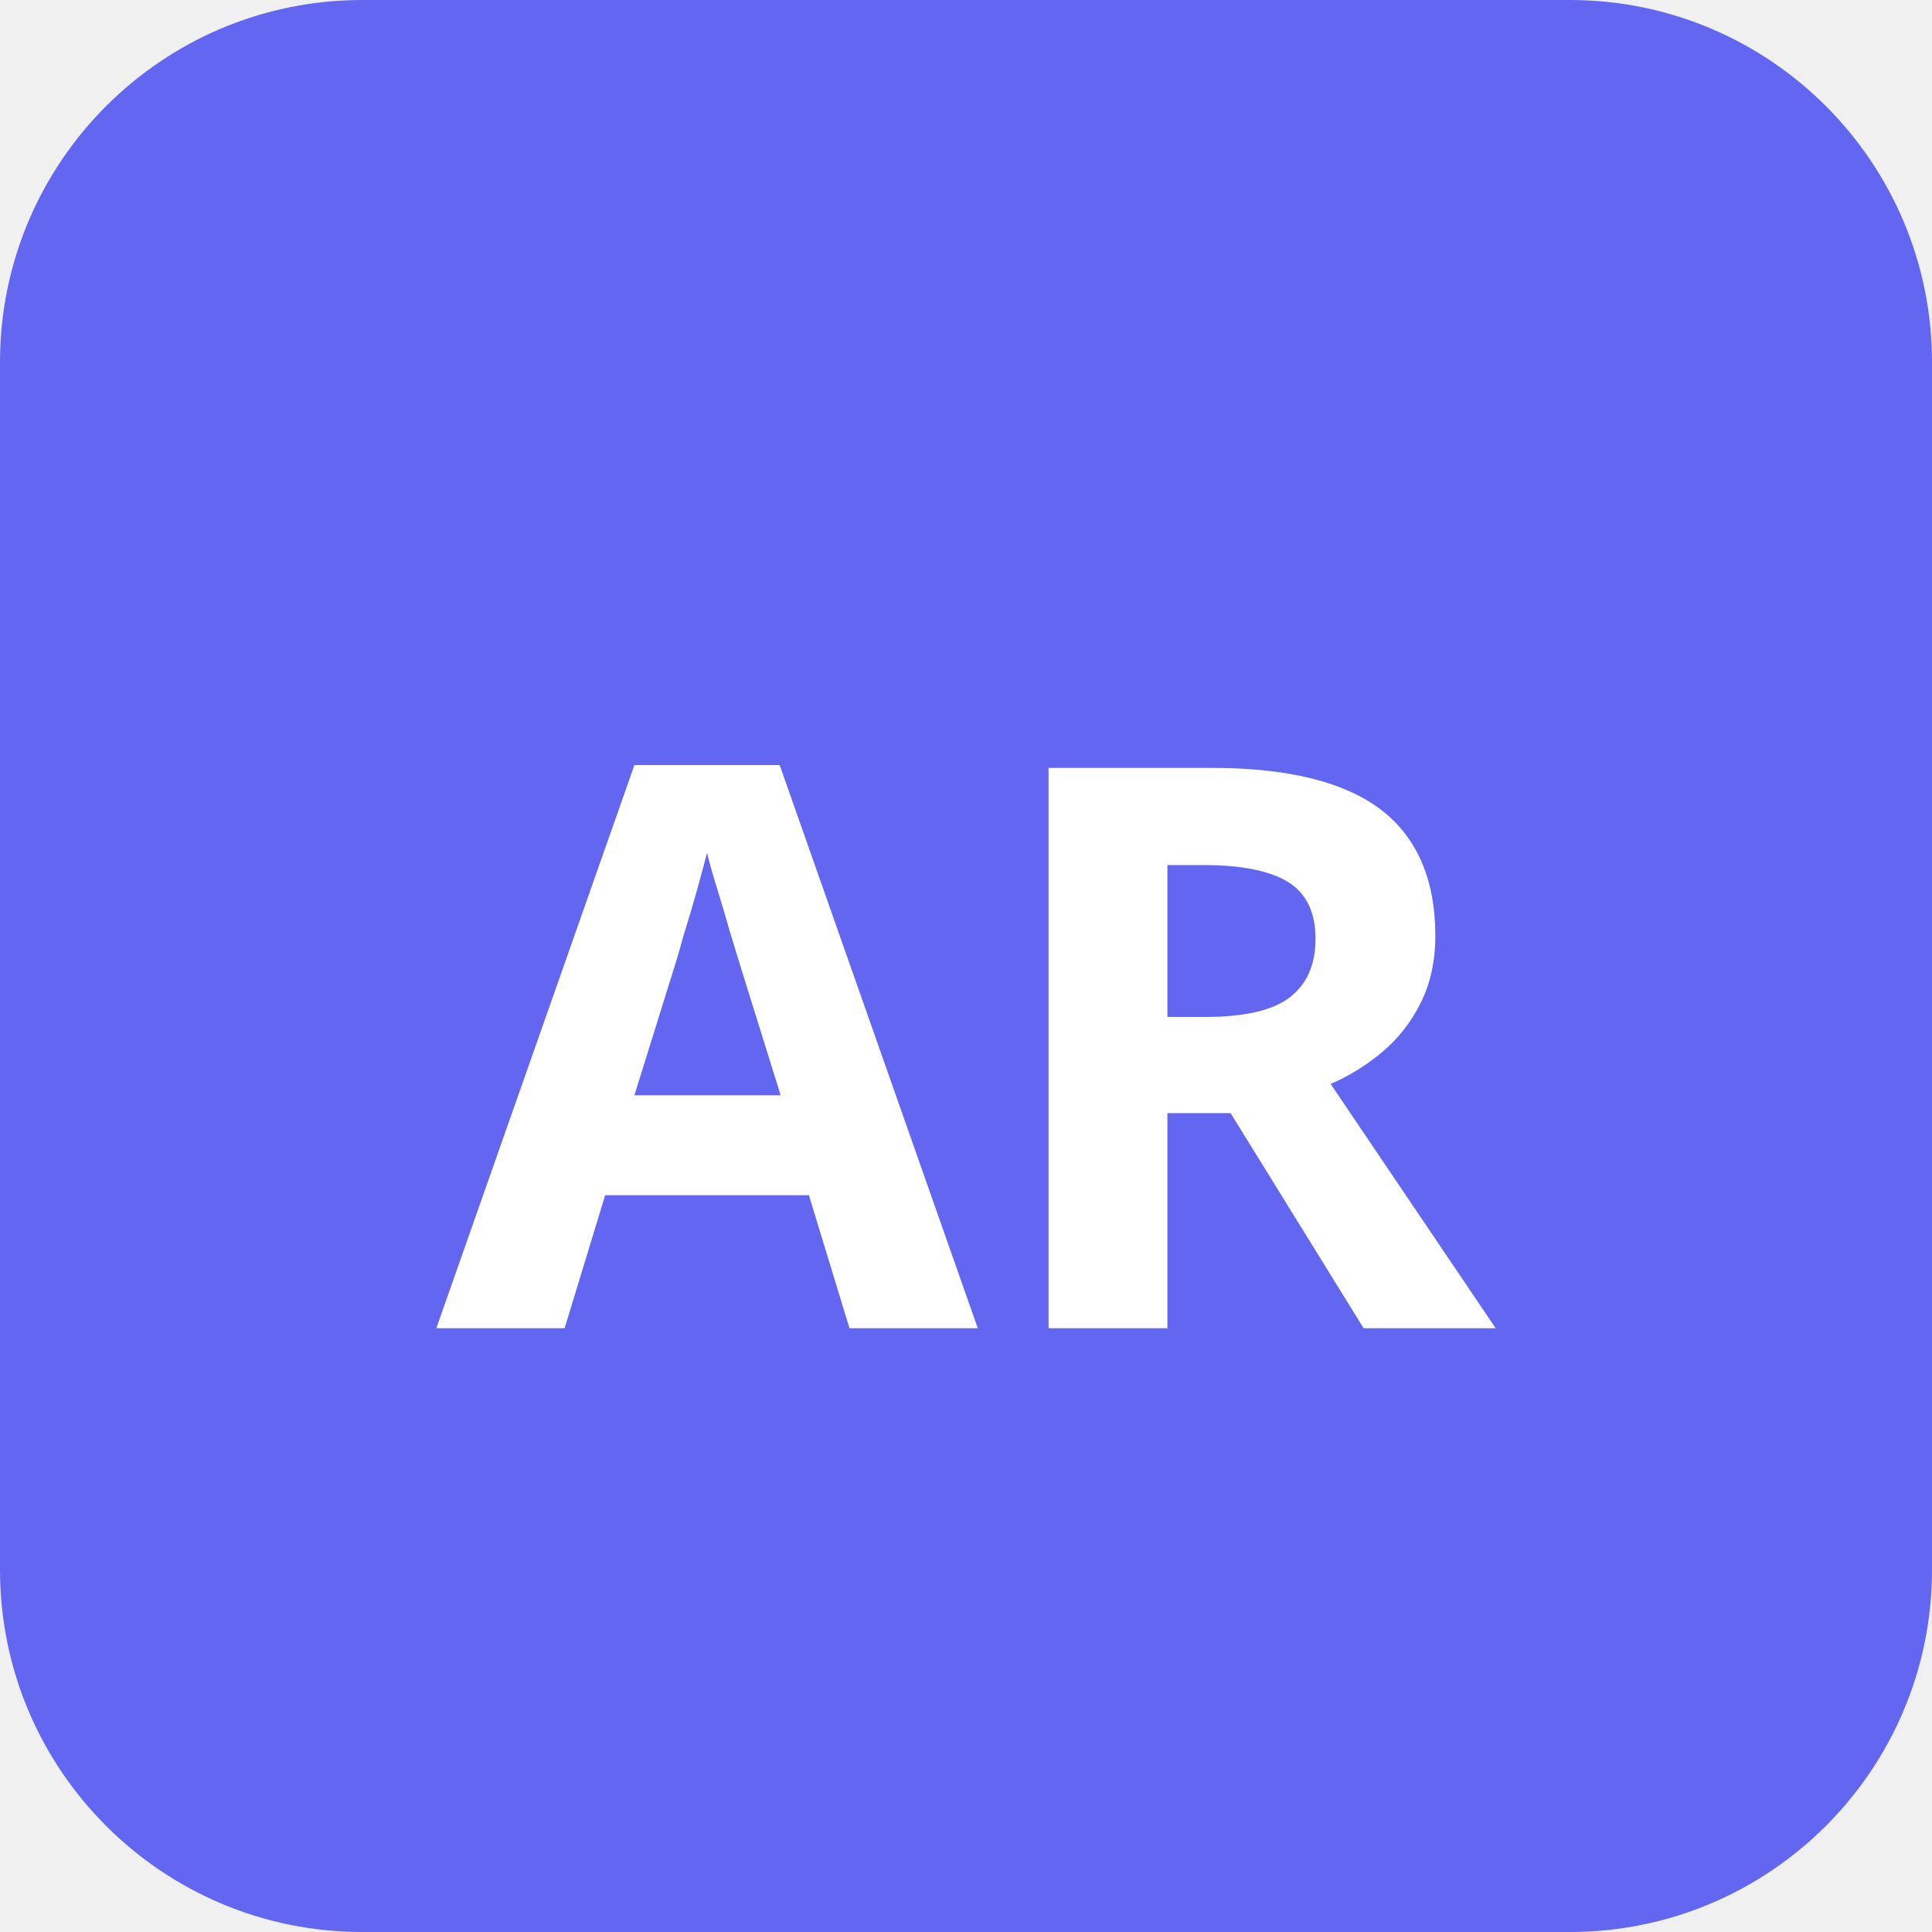
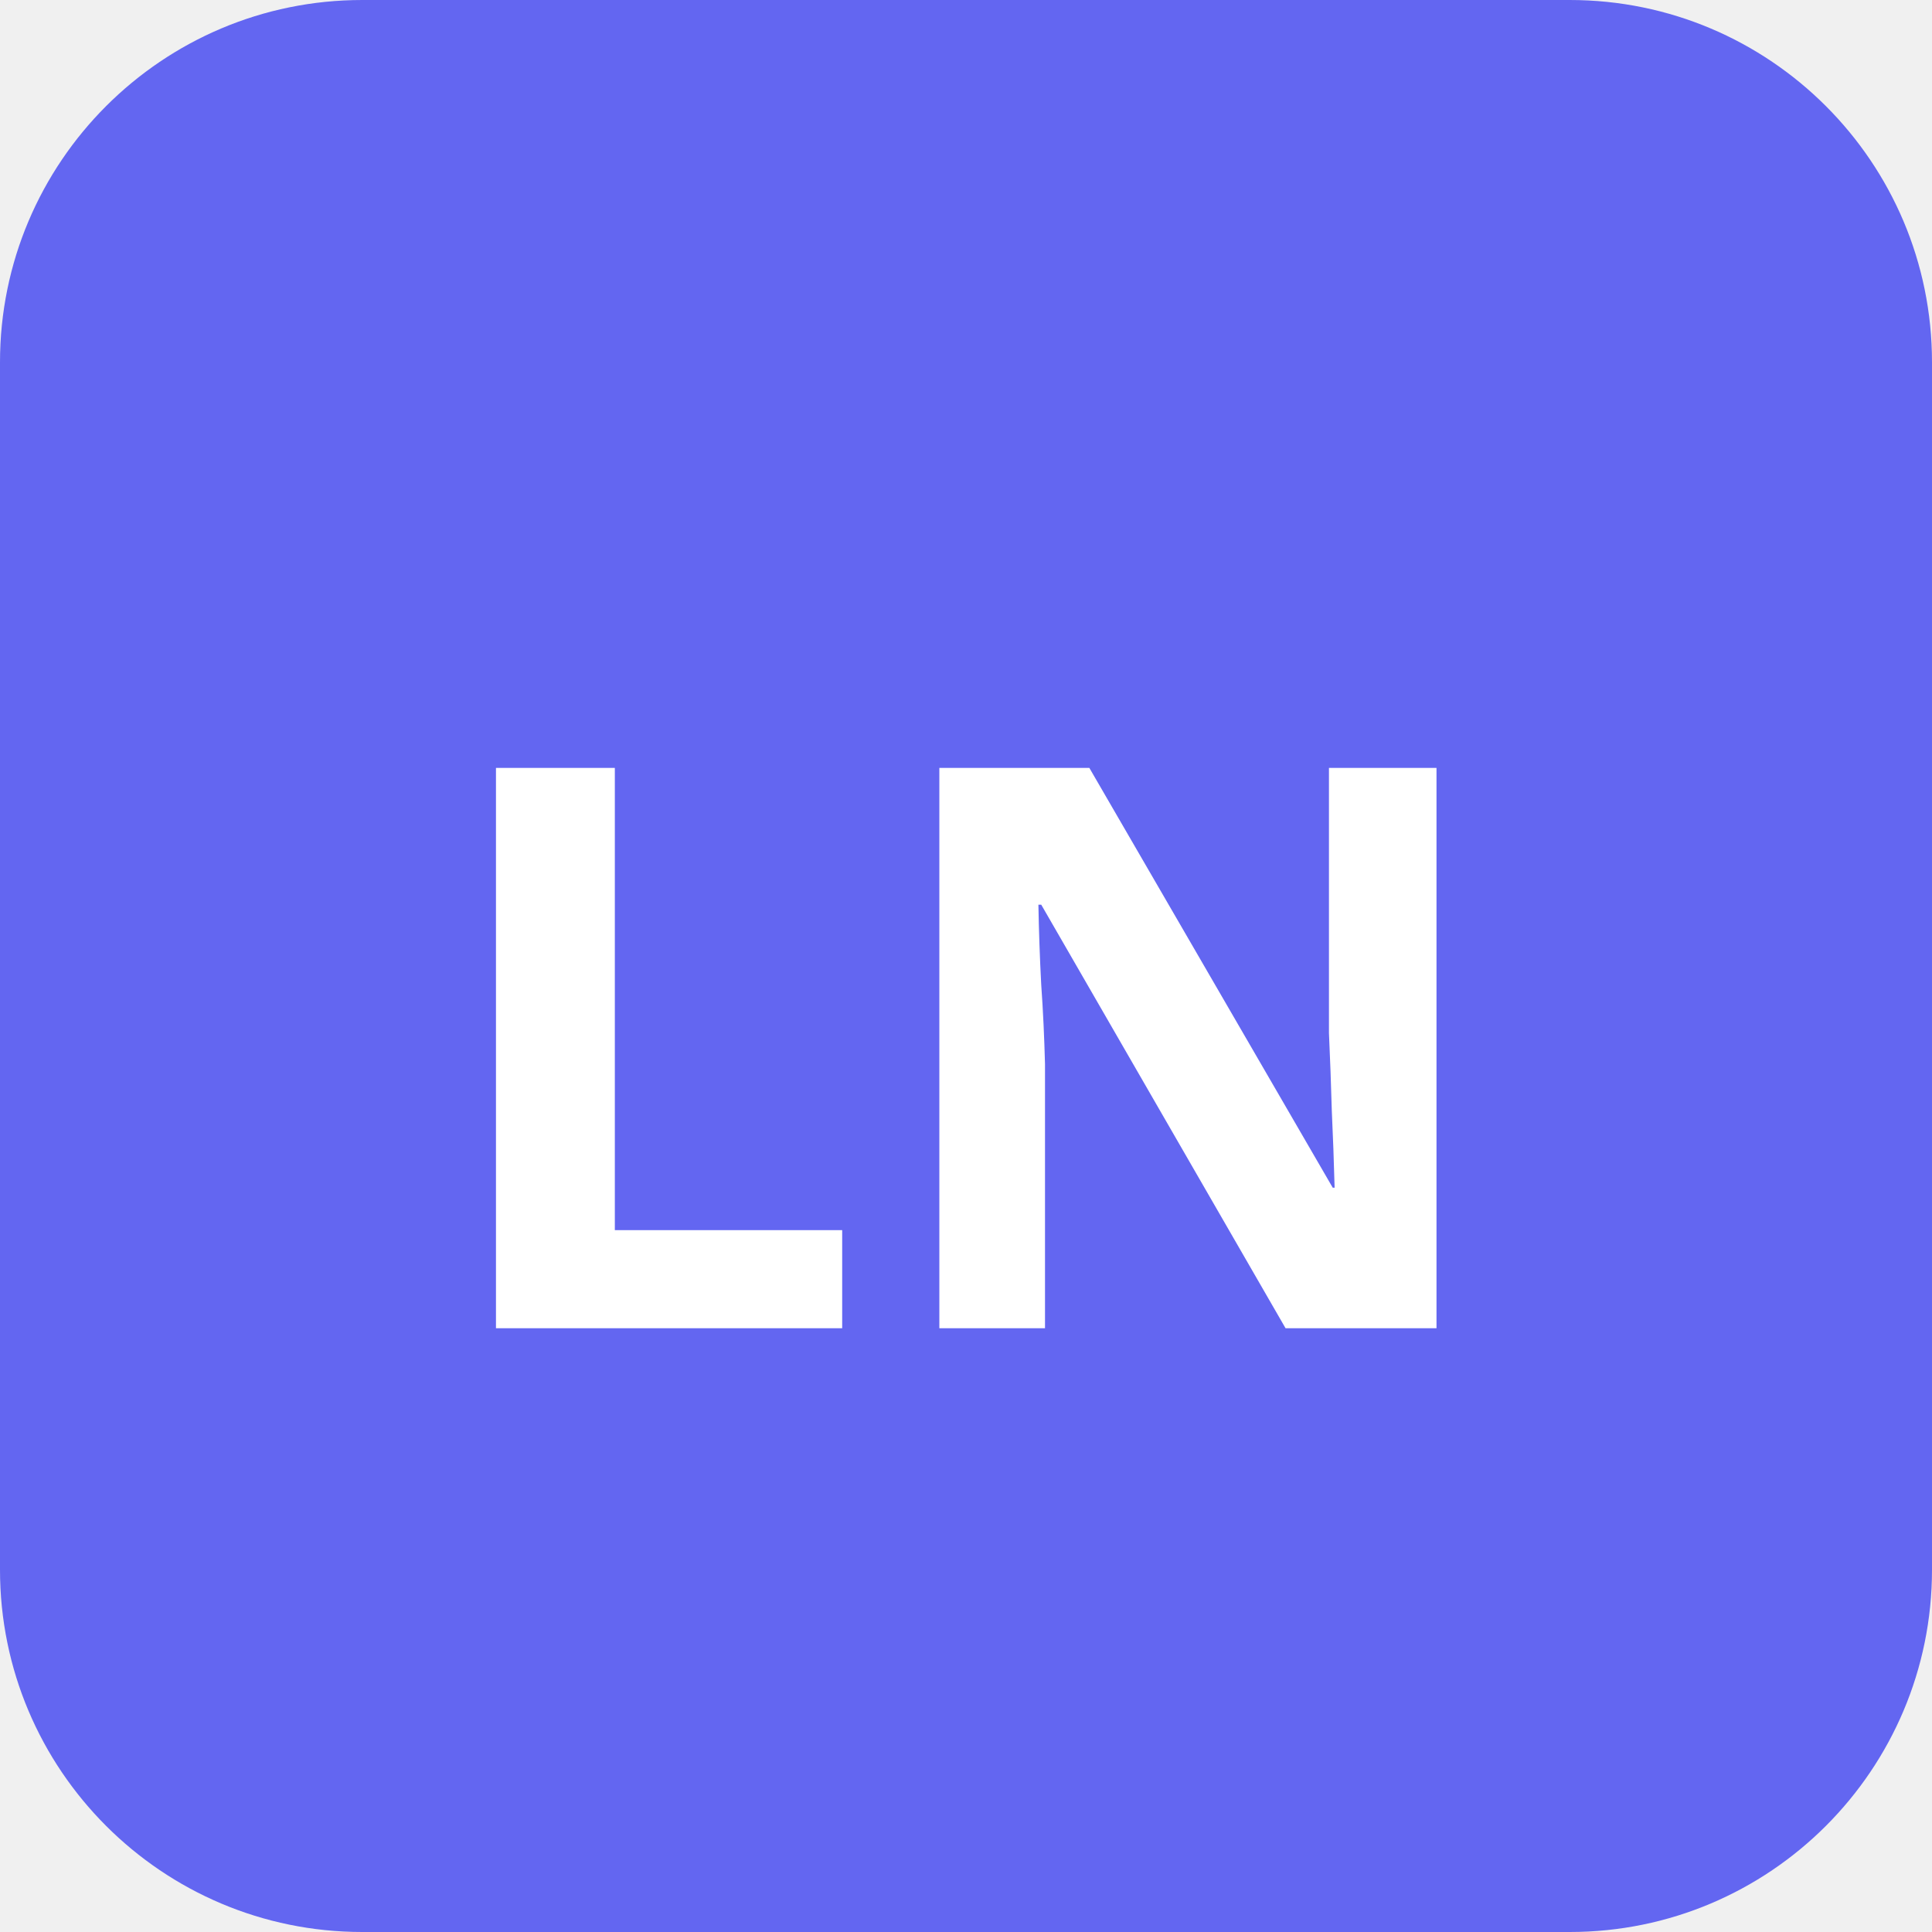
<svg xmlns="http://www.w3.org/2000/svg" viewBox="0 0 32 32">
  <rect width="32" height="32" rx="6" fill="#6366f1" />
-   <text x="16" y="22" font-family="sans-serif" font-size="13" font-weight="700" fill="white" text-anchor="middle">AR</text>
+   <text x="16" y="22" font-family="sans-serif" font-size="13" font-weight="700" fill="white" text-anchor="middle">LN</text>
</svg>
